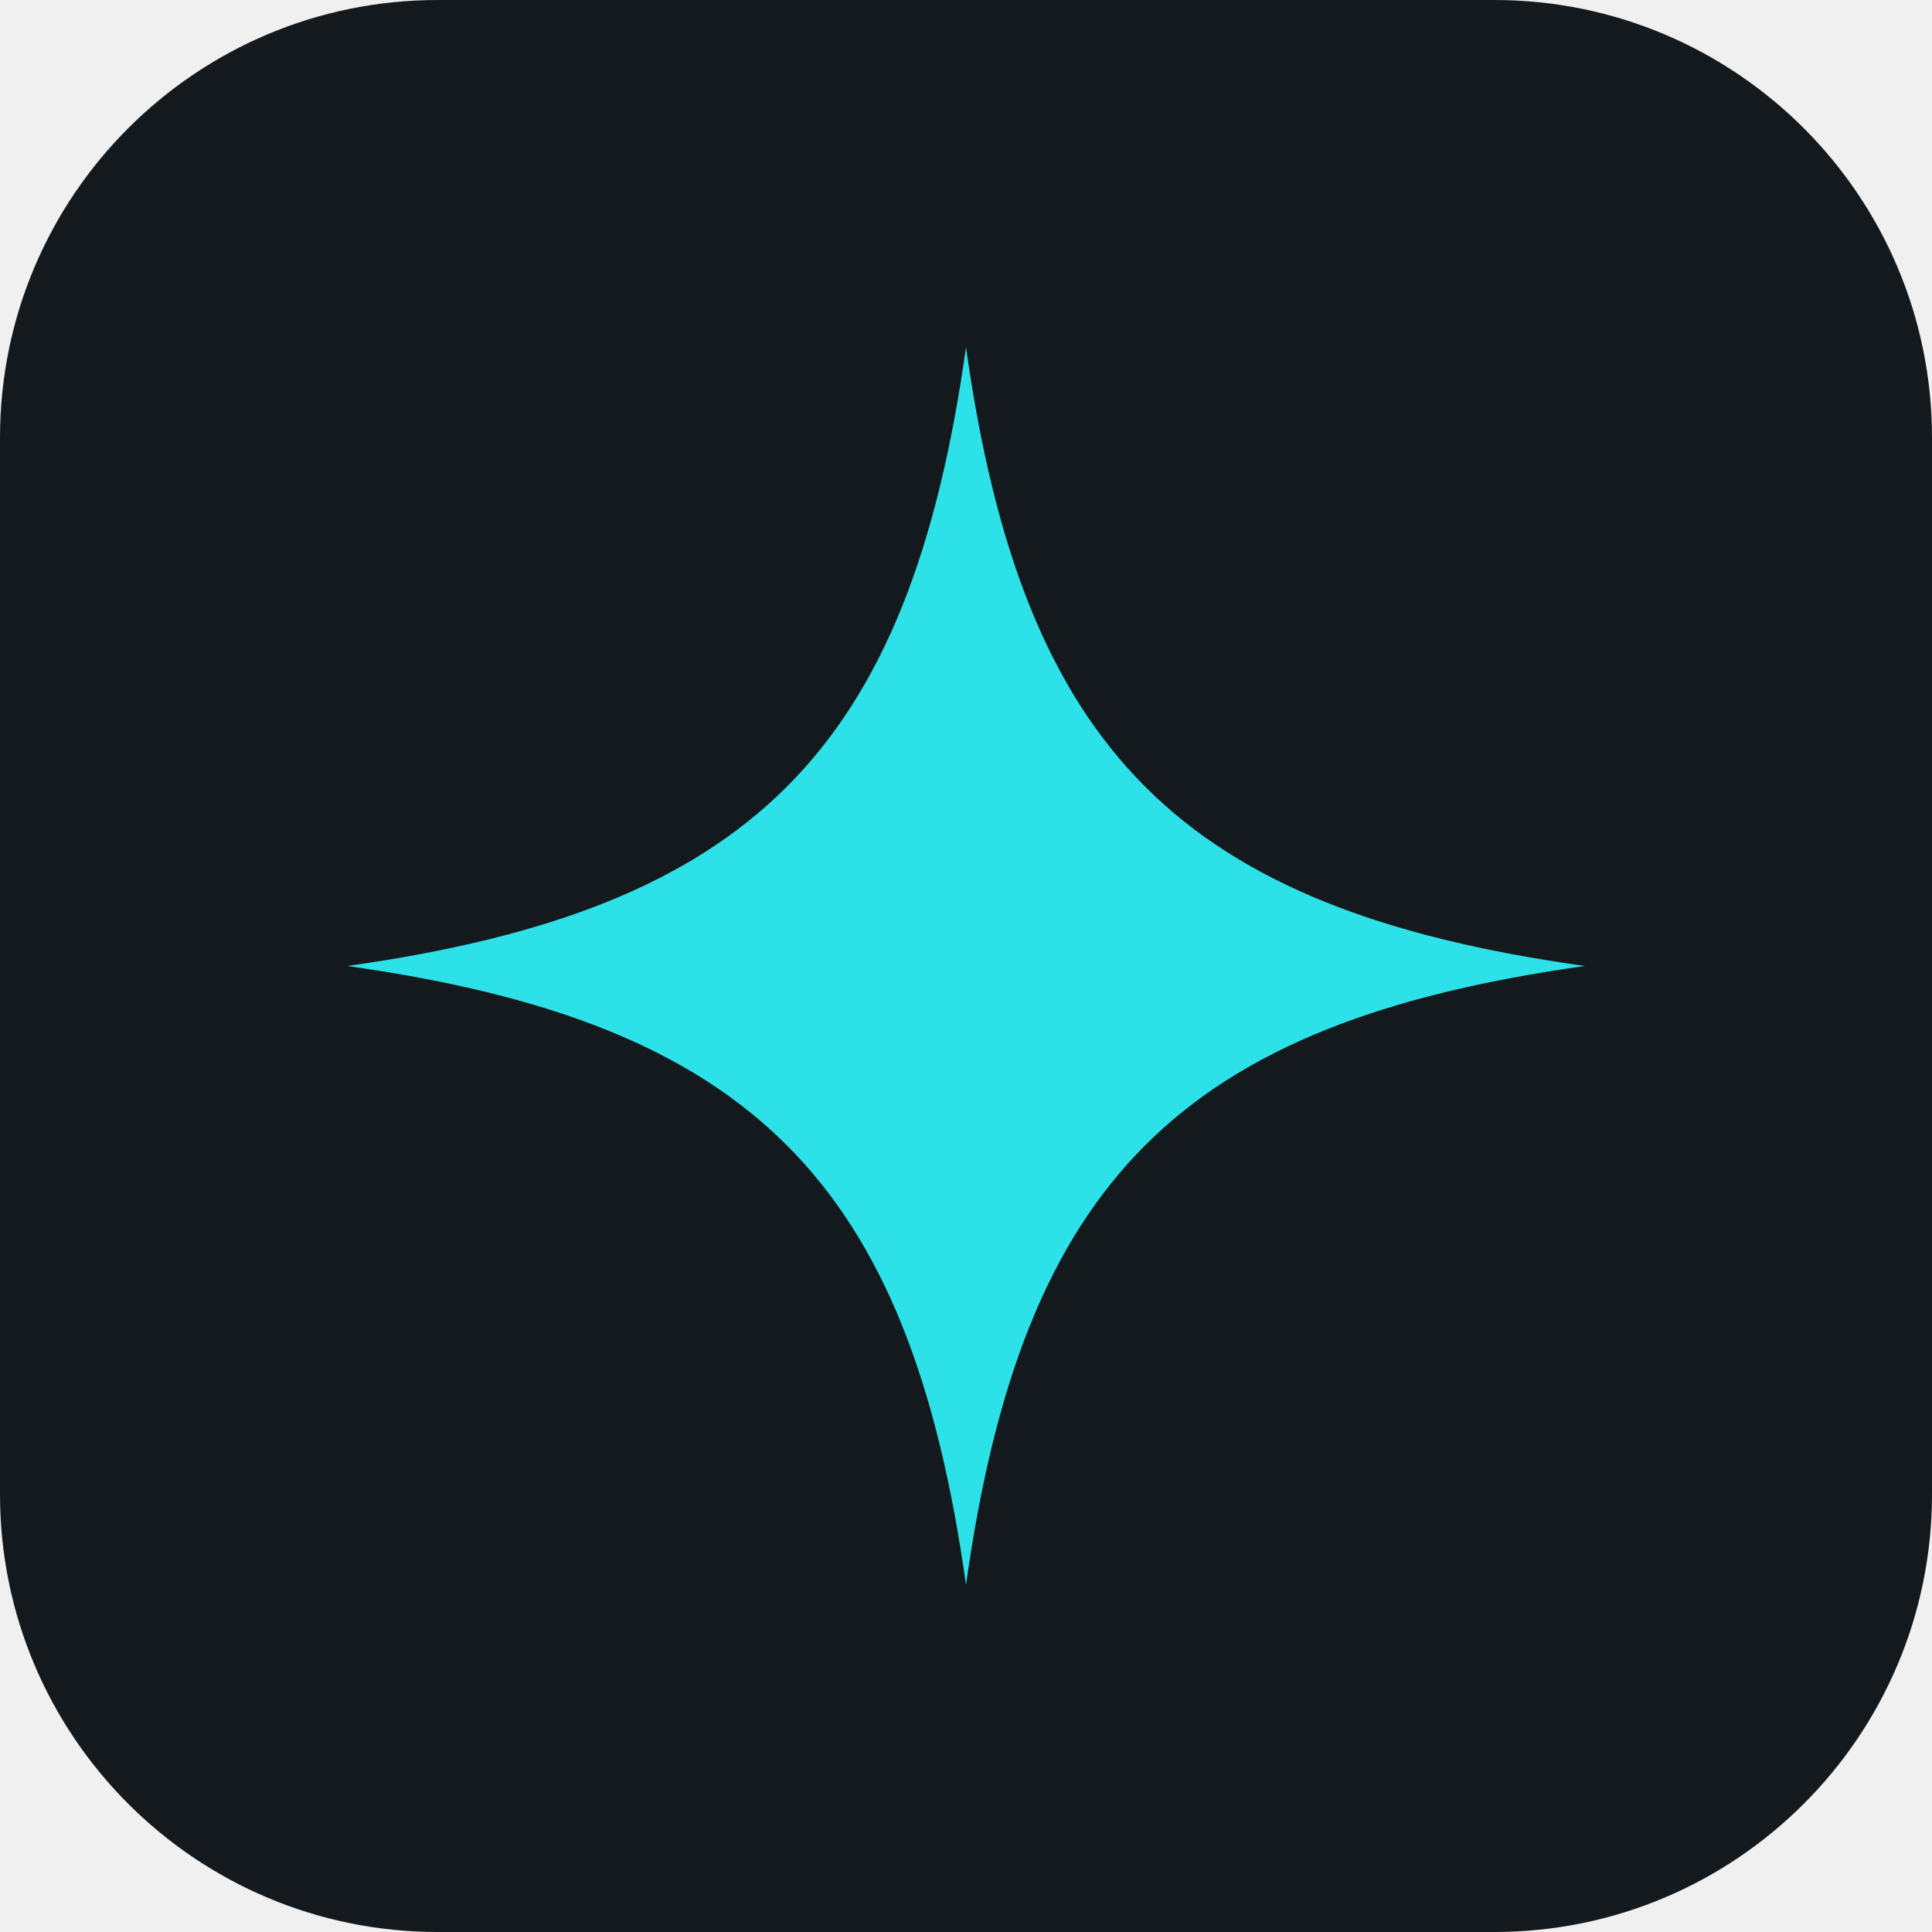
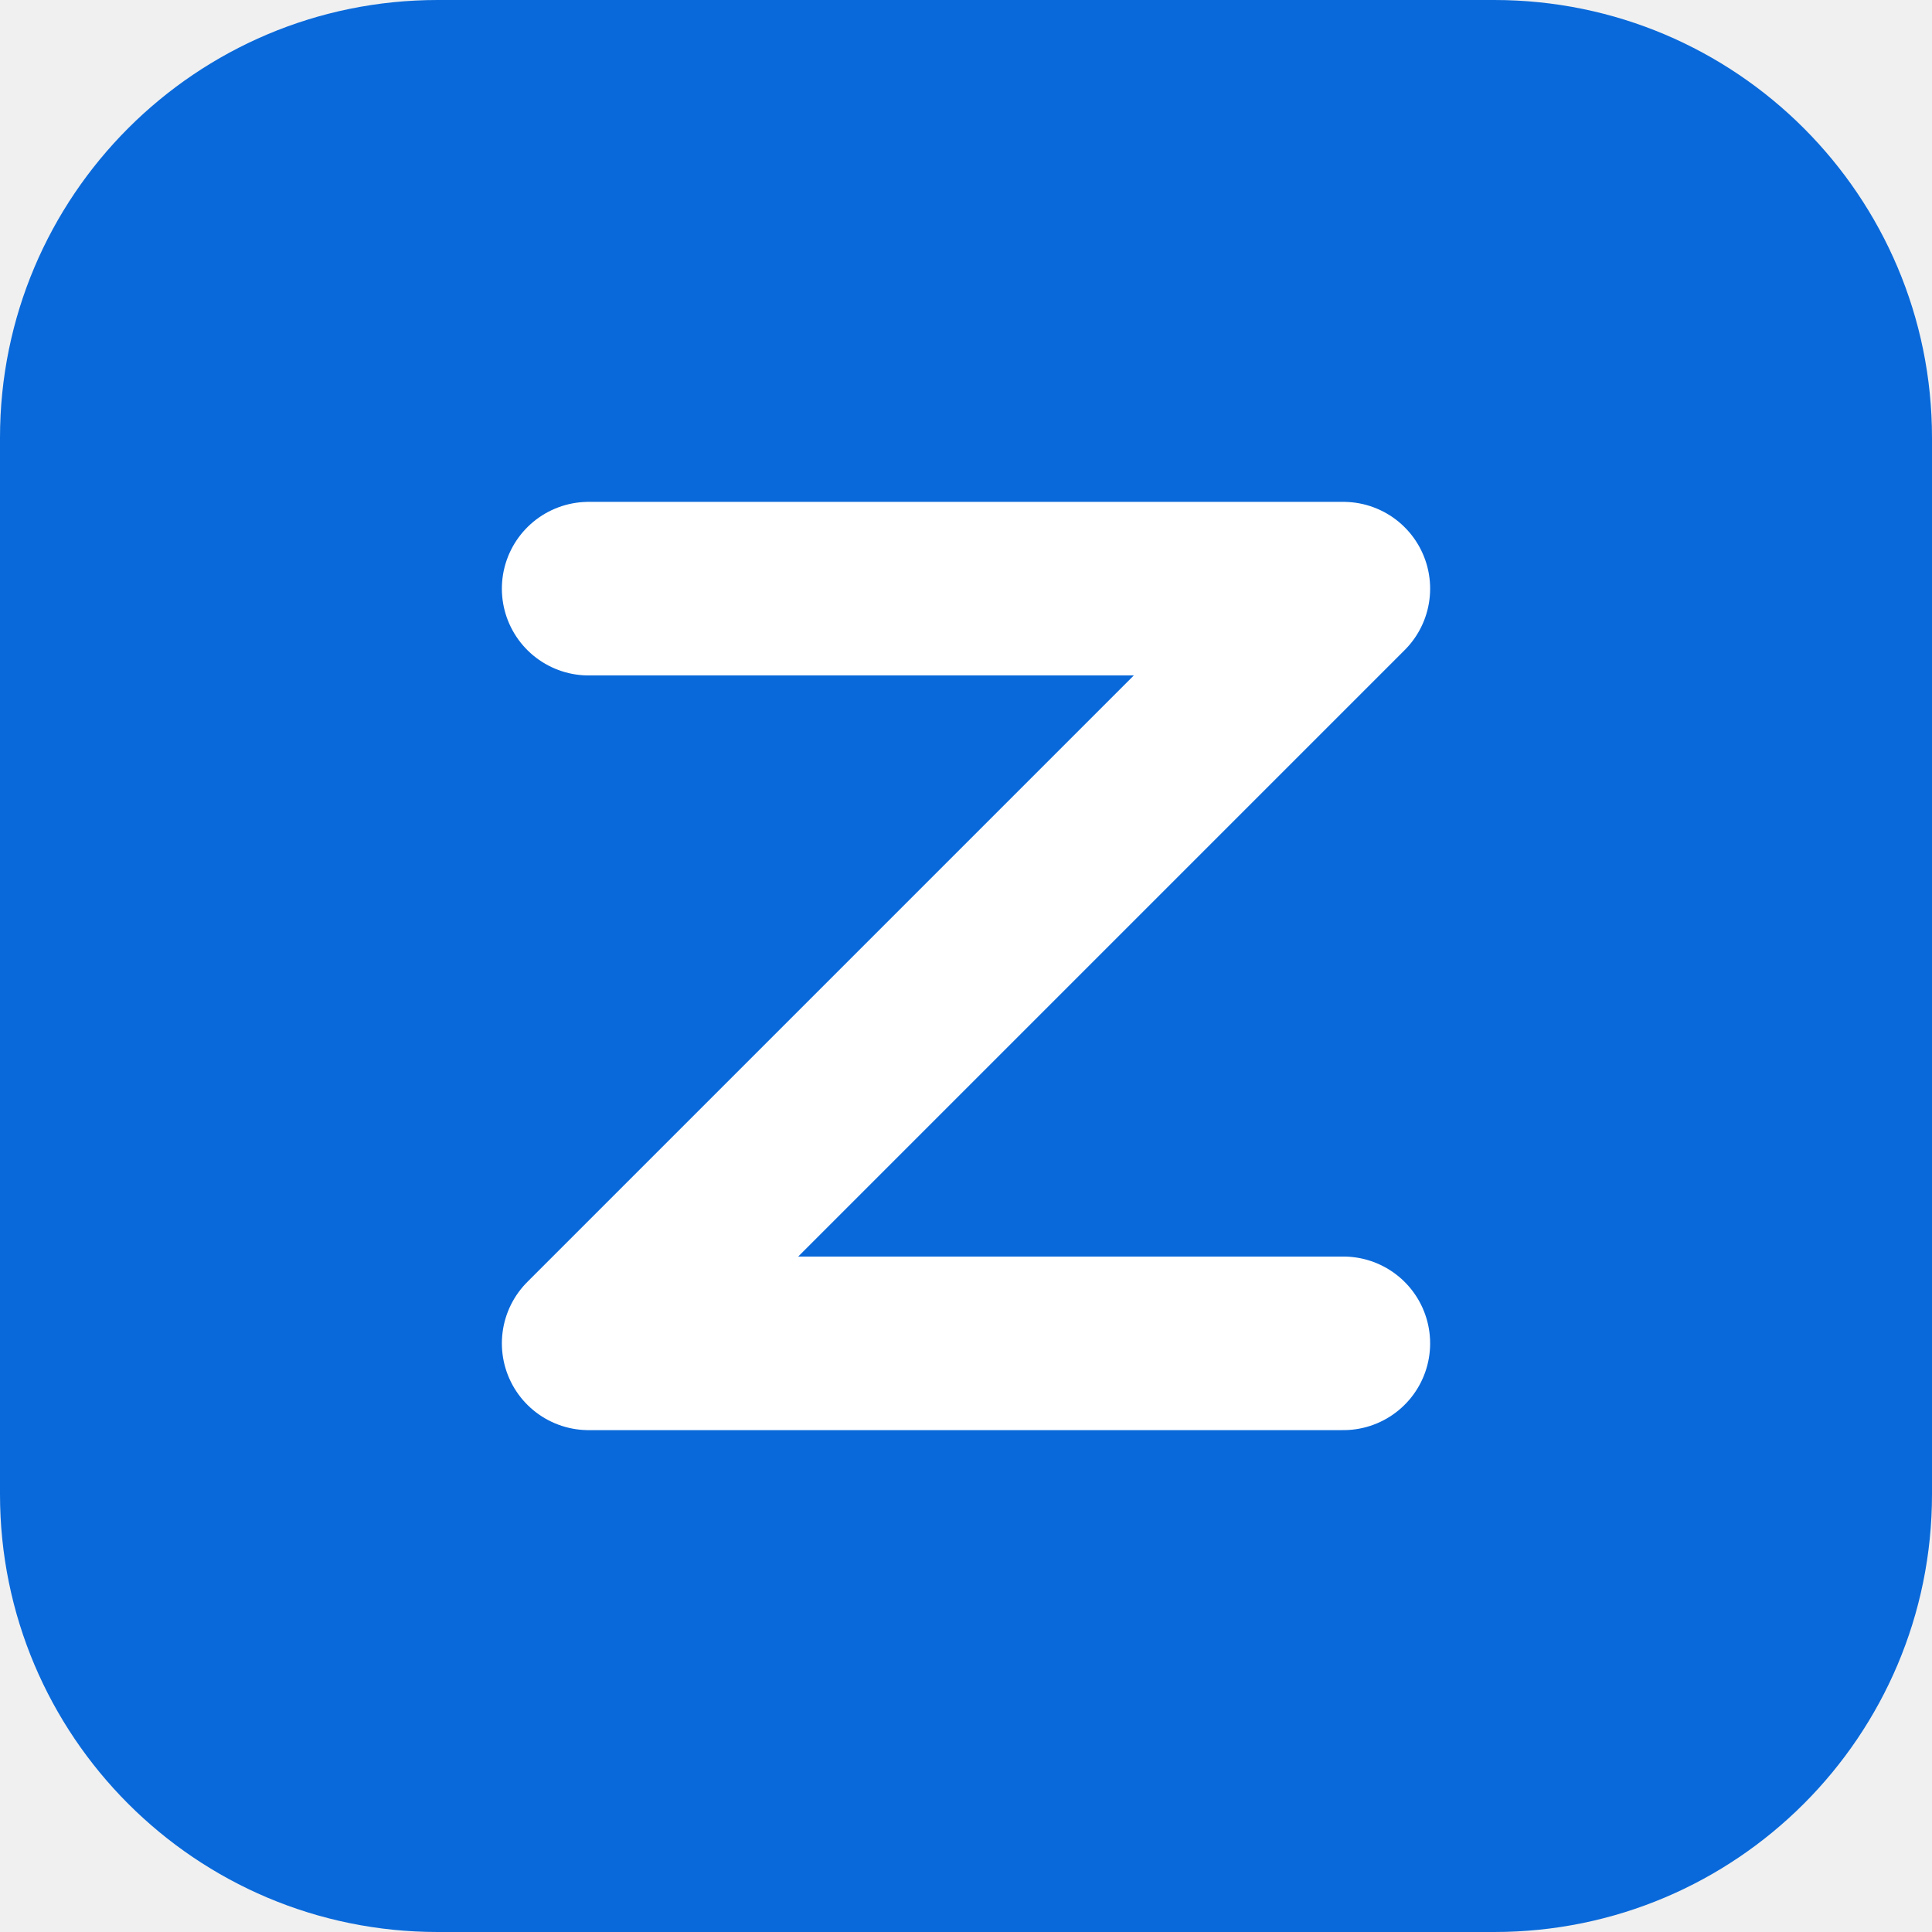
- <svg xmlns="http://www.w3.org/2000/svg" viewBox="0 0 512 512">
-   <rect width="512" height="512" rx="116" fill="#13191c" />
-   <path d="M256 92C271 199 313 241 420 256C313 271 271 313 256 420C241 313 199 271 92 256C199 241 241 199 256 92Z" fill="#2ce2e8" />
+ <svg xmlns="http://www.w3.org/2000/svg" viewBox="0 0 512 512" role="img" aria-label="祖仁泽热点 Z 字标">
+   <rect width="512" height="512" rx="116" fill="#0969da" />
+   <path d="M156 156h200L156 356h200" fill="none" stroke="#ffffff" stroke-width="46" stroke-linecap="round" stroke-linejoin="round" />
</svg>
